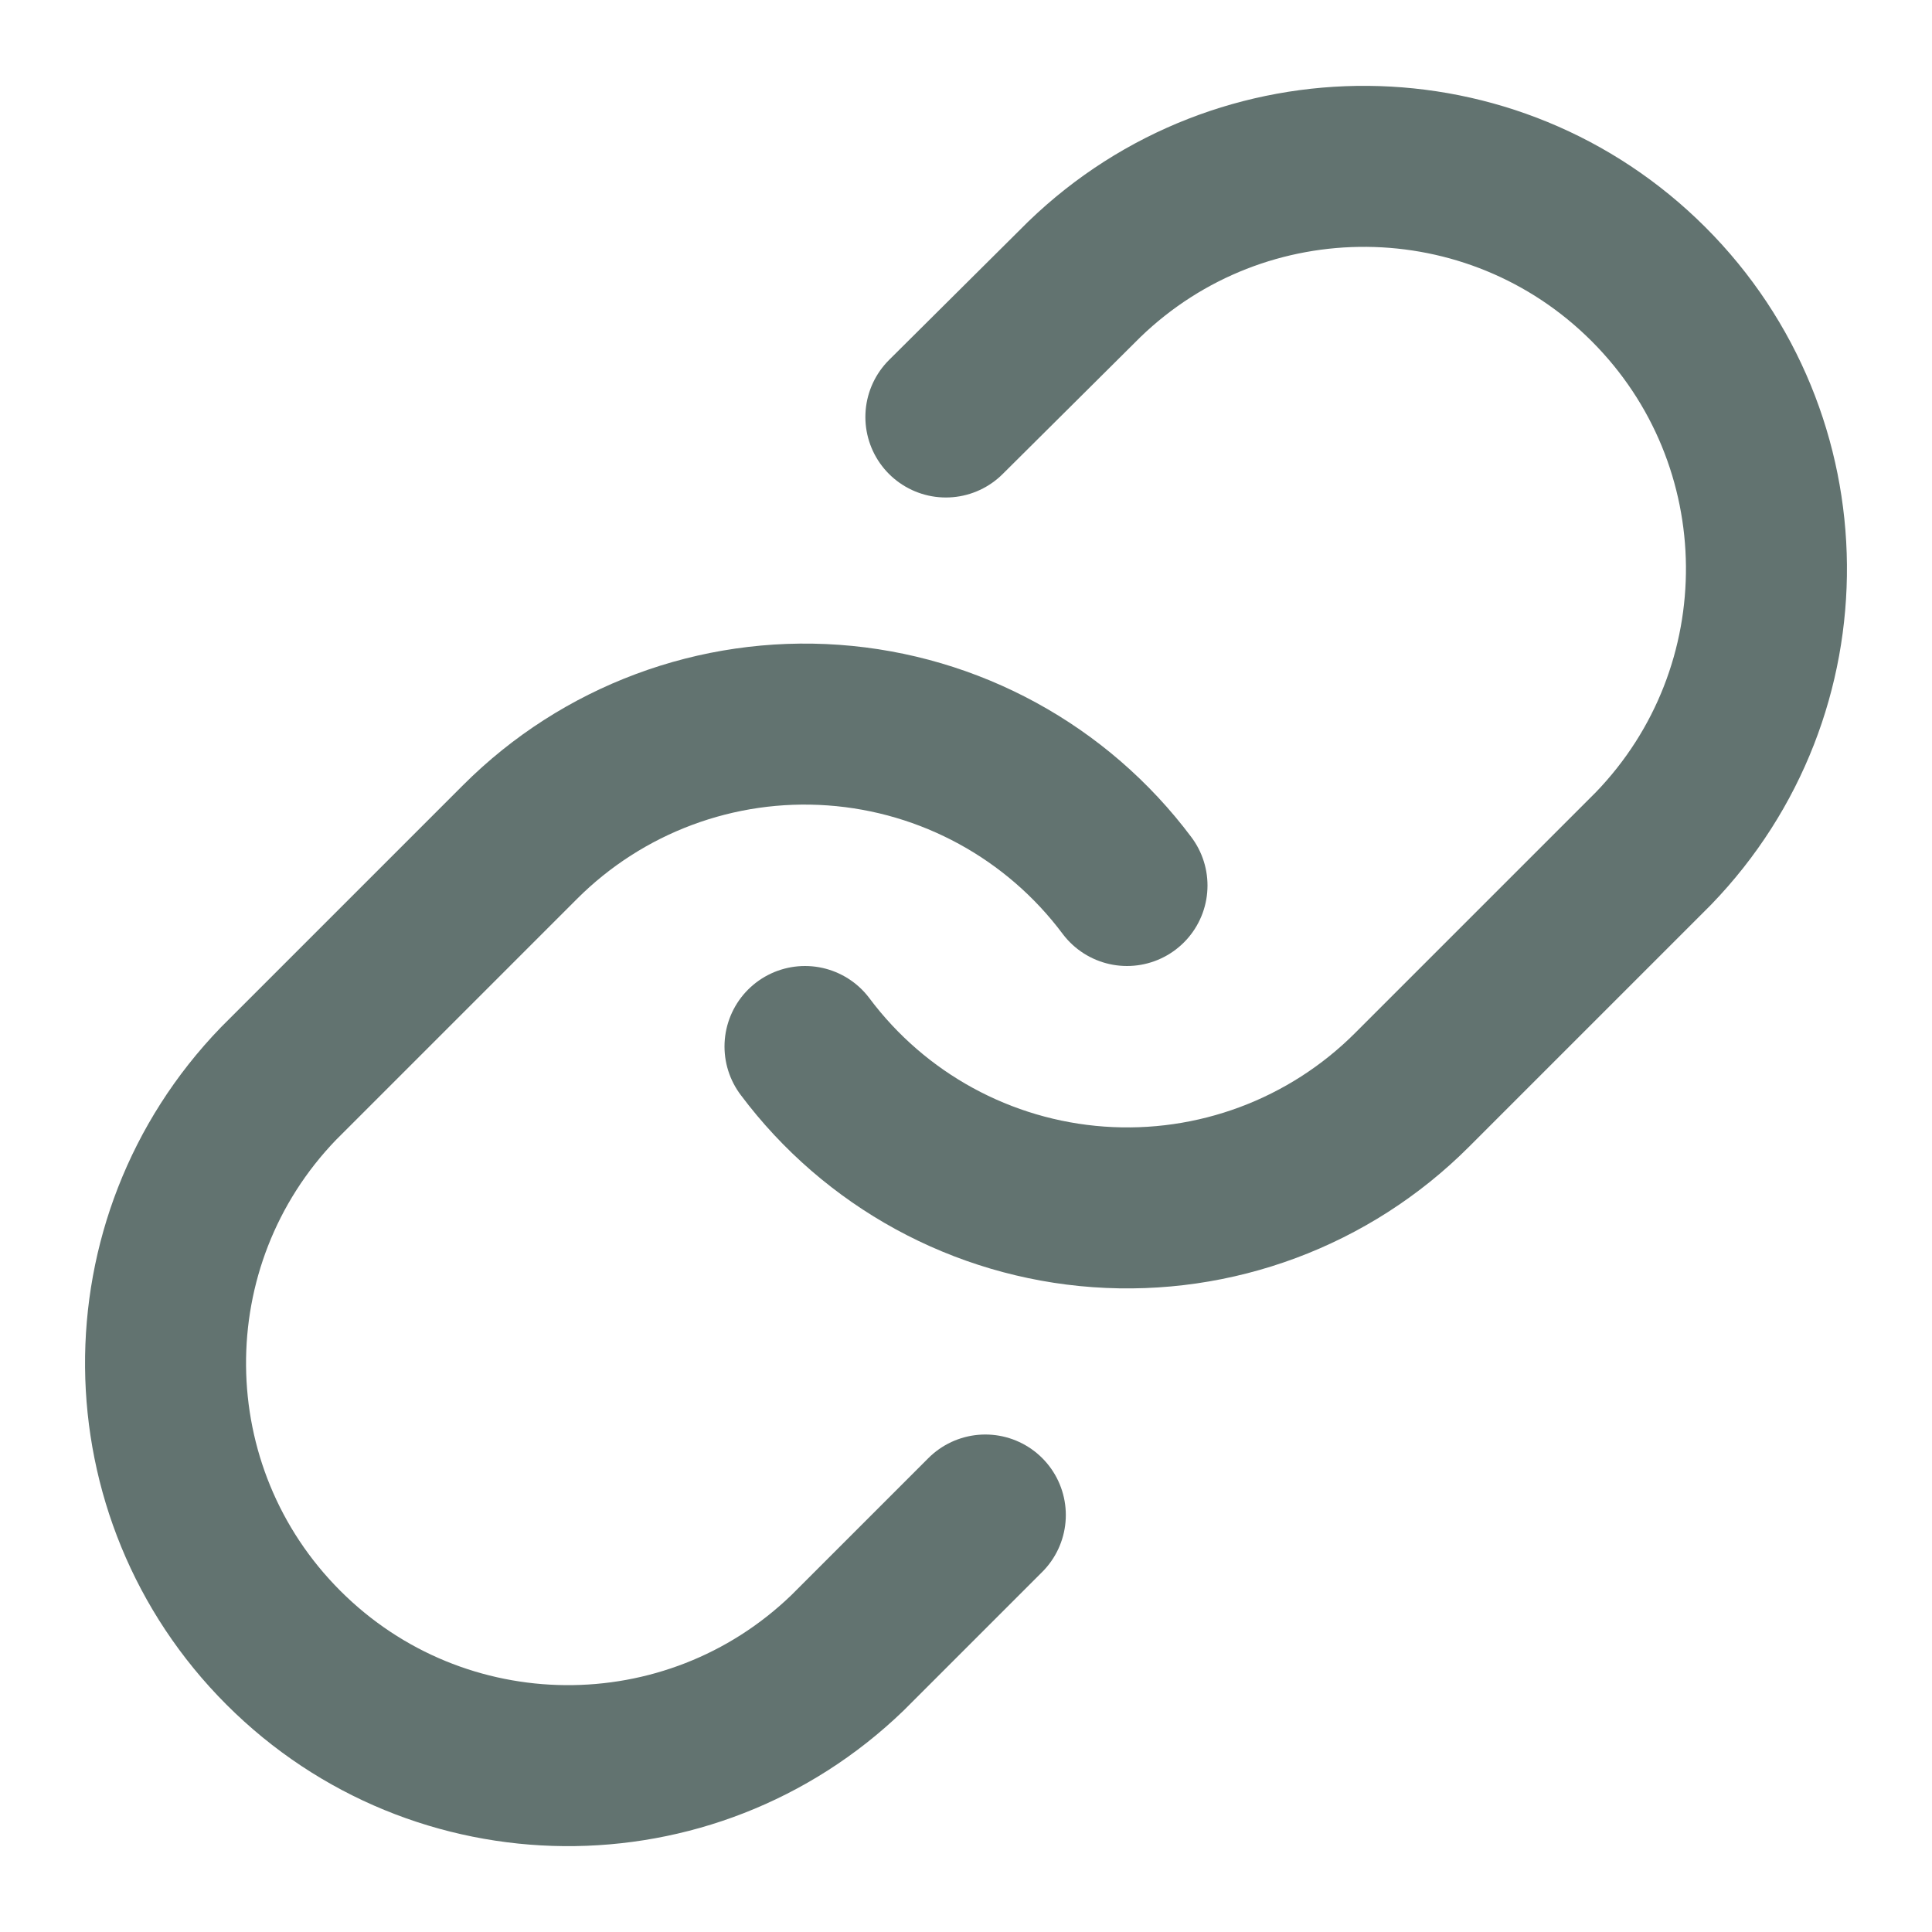
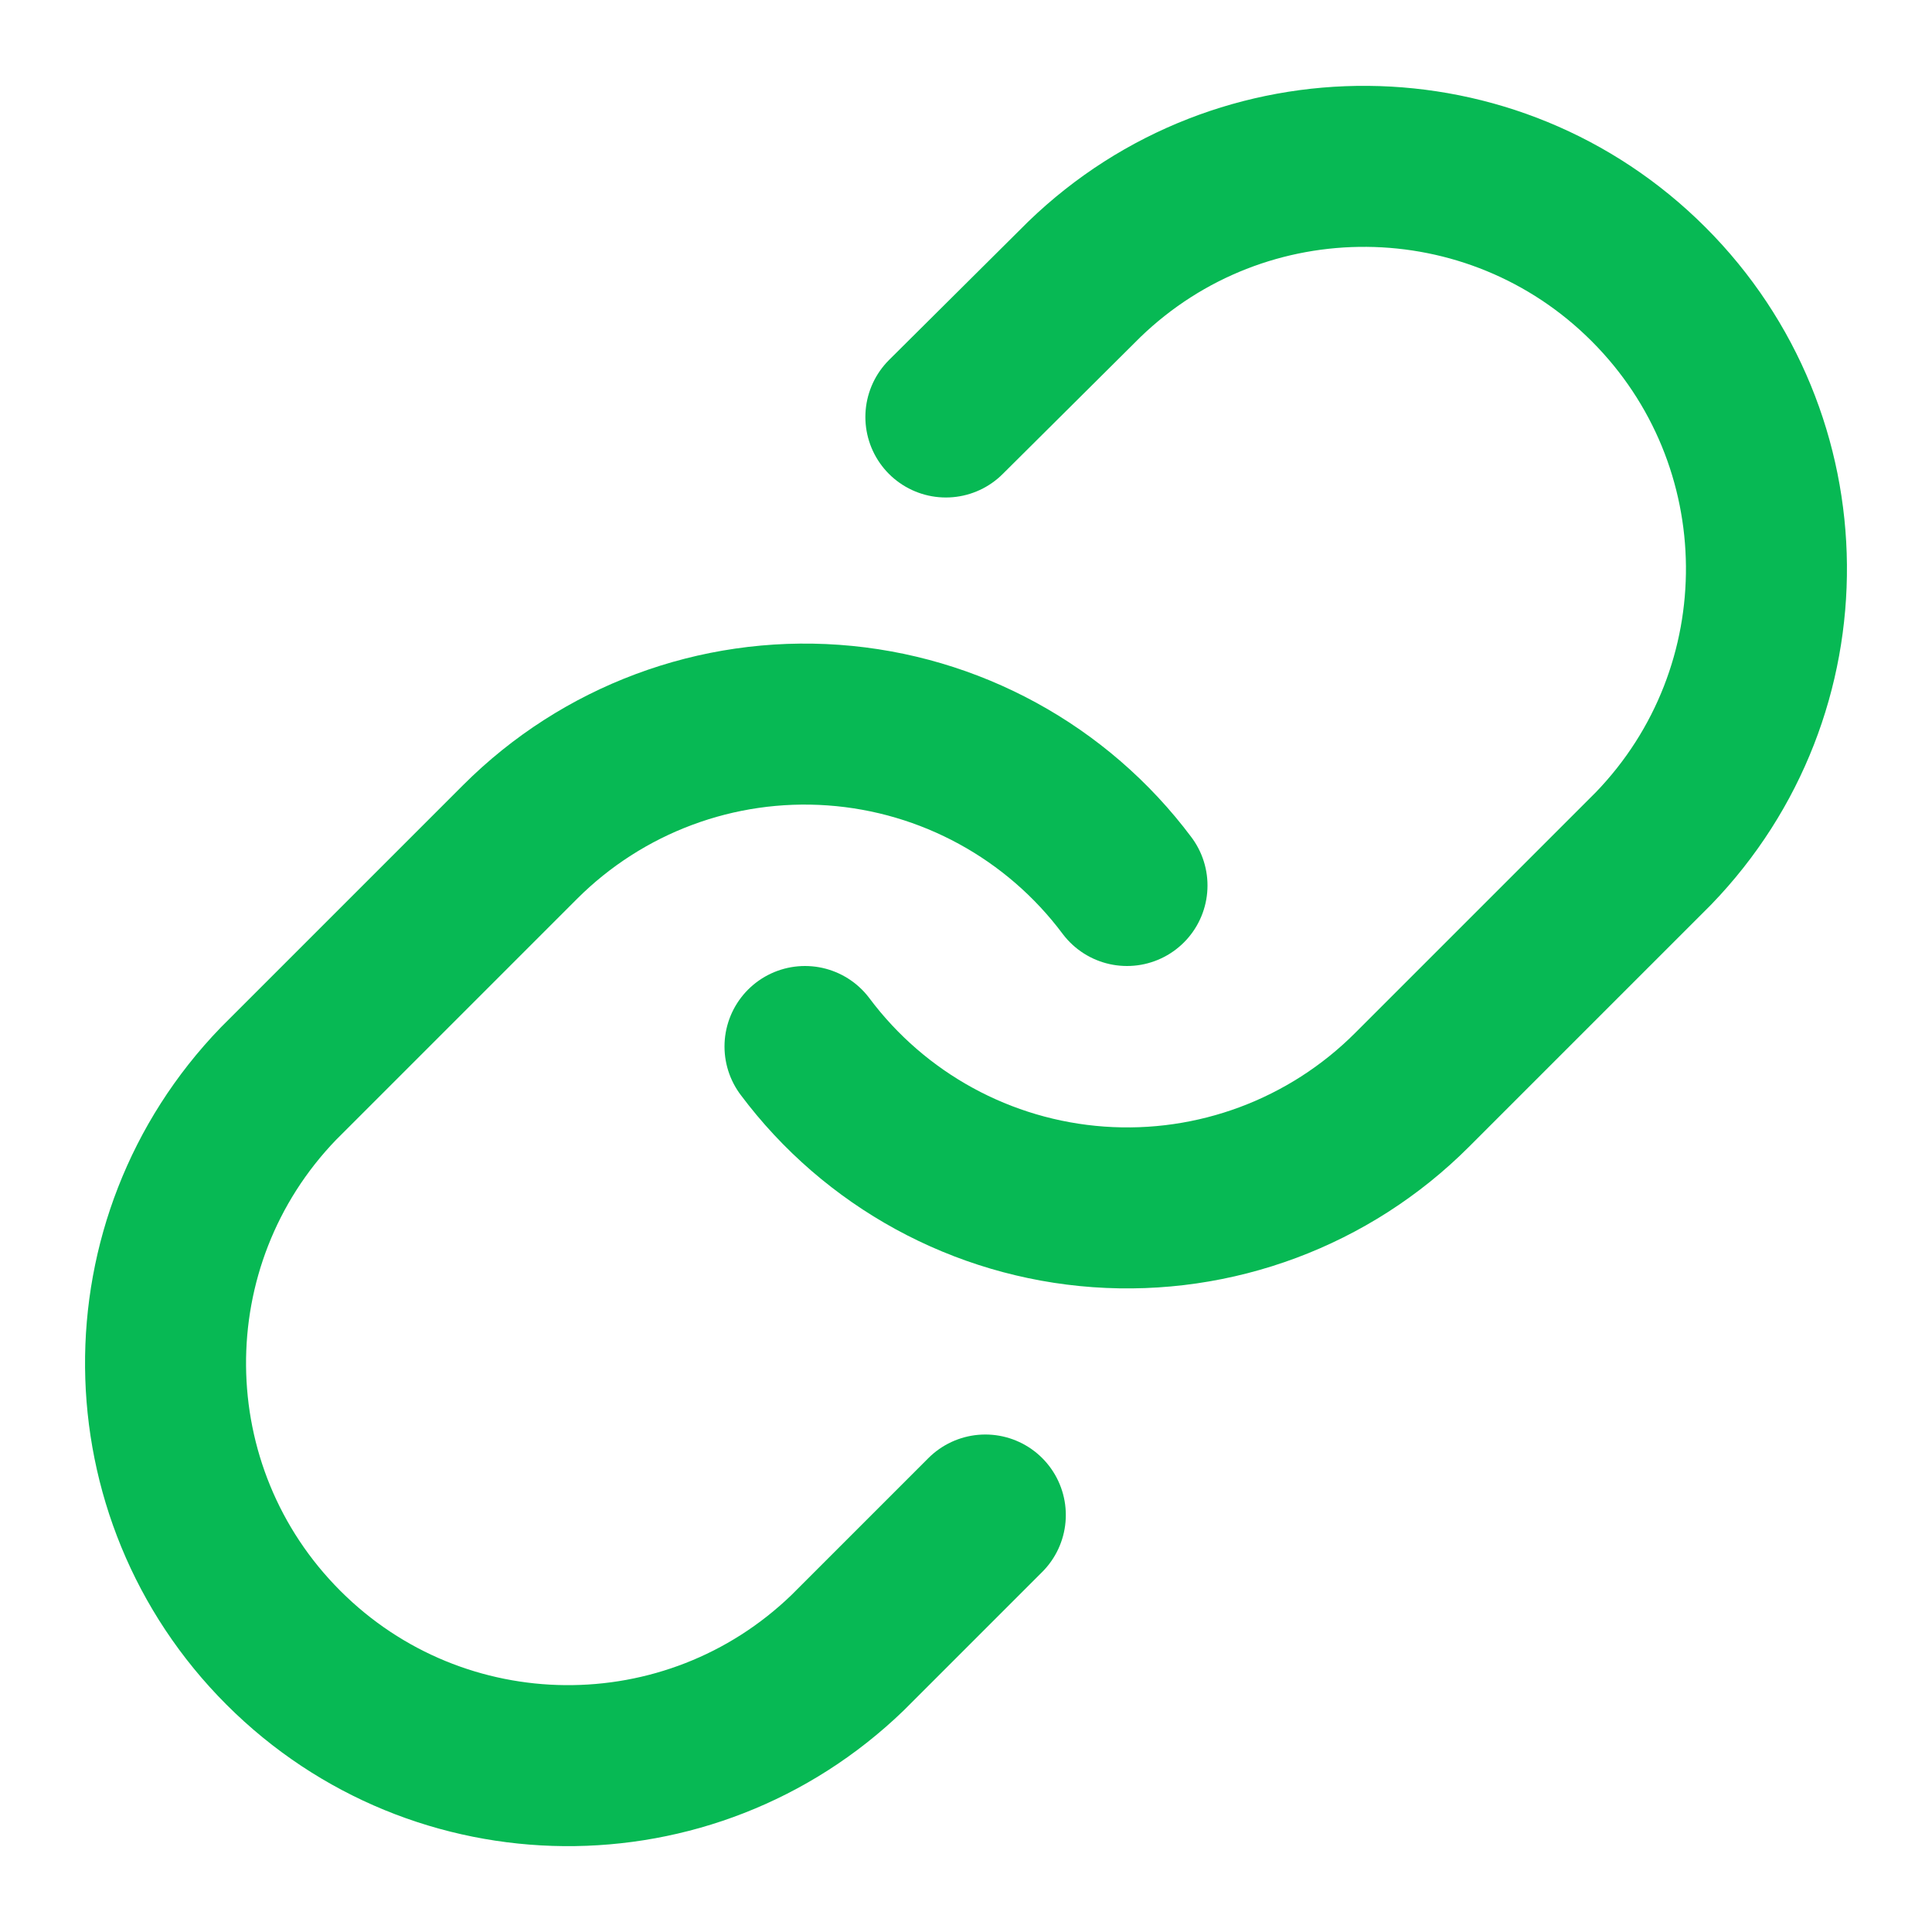
- <svg xmlns="http://www.w3.org/2000/svg" width="24" height="24" viewBox="0 0 24 24" fill="none" stroke="#627370" stroke-width="2" stroke-linecap="round" stroke-linejoin="round" class="feather feather-link">
+ <svg xmlns="http://www.w3.org/2000/svg" width="24" height="24" viewBox="0 0 24 24" fill="none" stroke="#07B954" stroke-width="2" stroke-linecap="round" stroke-linejoin="round" class="feather feather-link">
  <path d="M10 13a5 5 0 0 0 7.54.54l3-3a5 5 0 0 0-7.07-7.07l-1.72 1.71" />
  <path d="M14 11a5 5 0 0 0-7.54-.54l-3 3a5 5 0 0 0 7.07 7.07l1.71-1.71" />
</svg>
